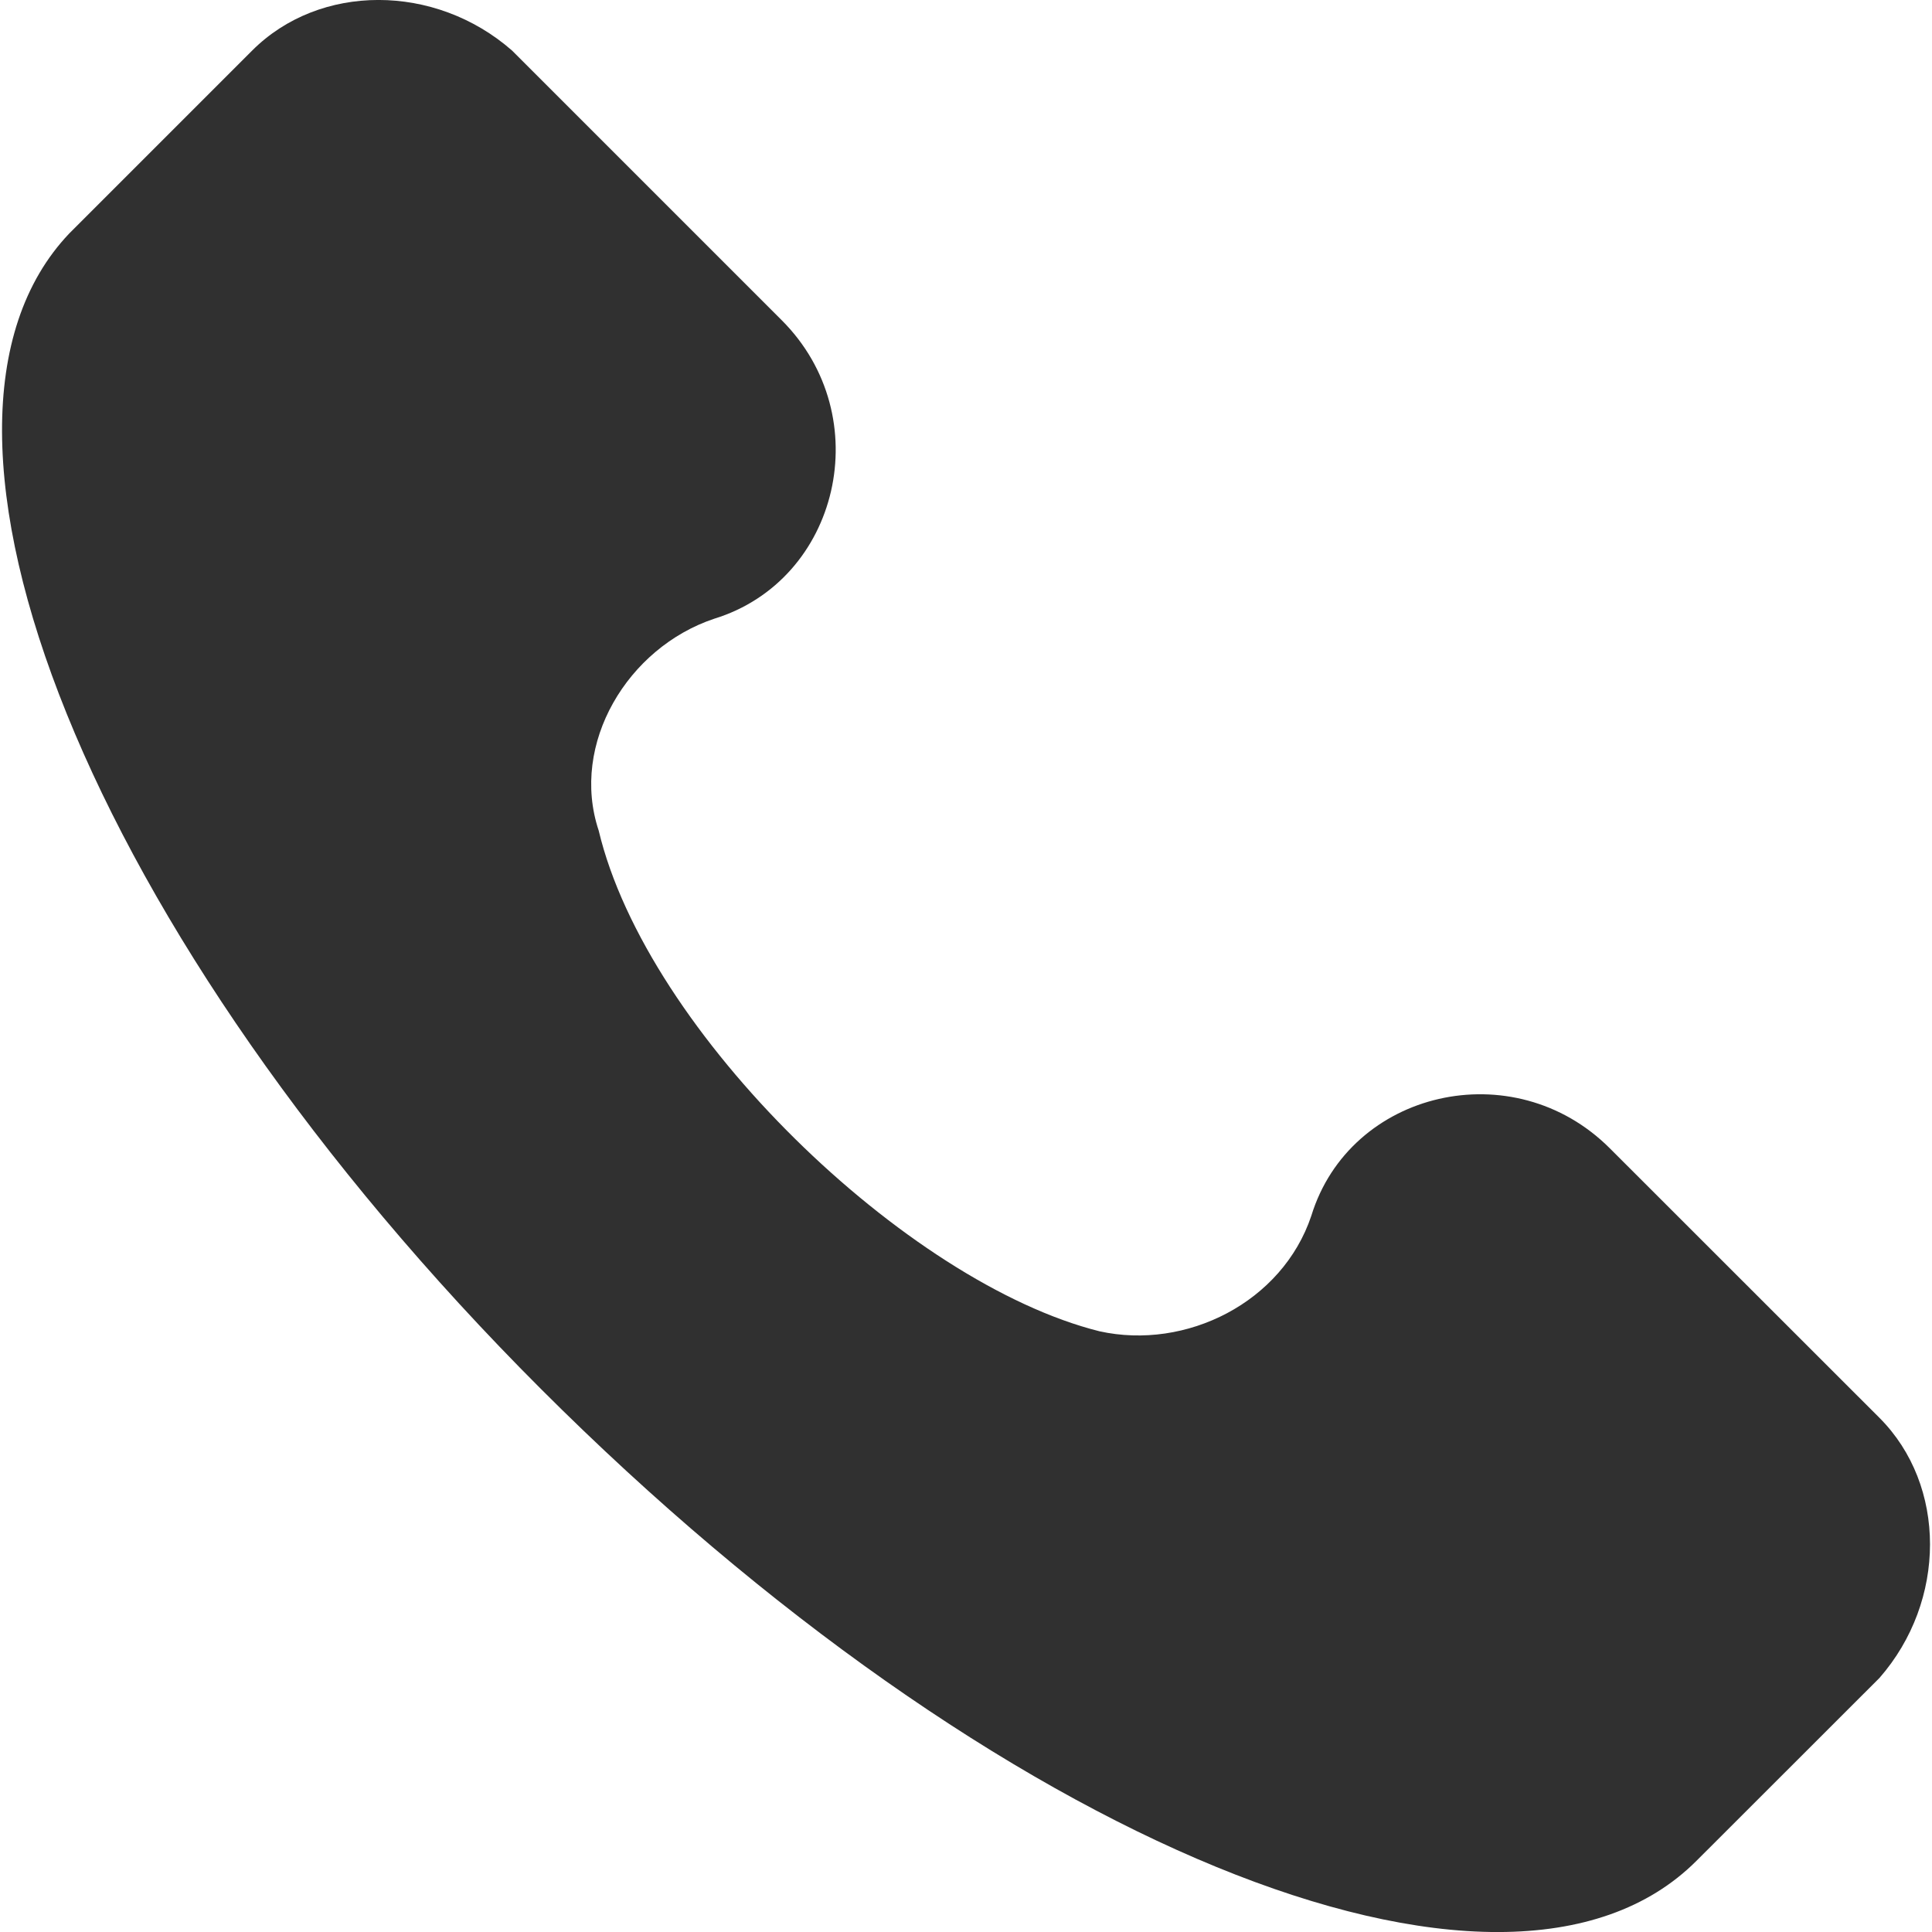
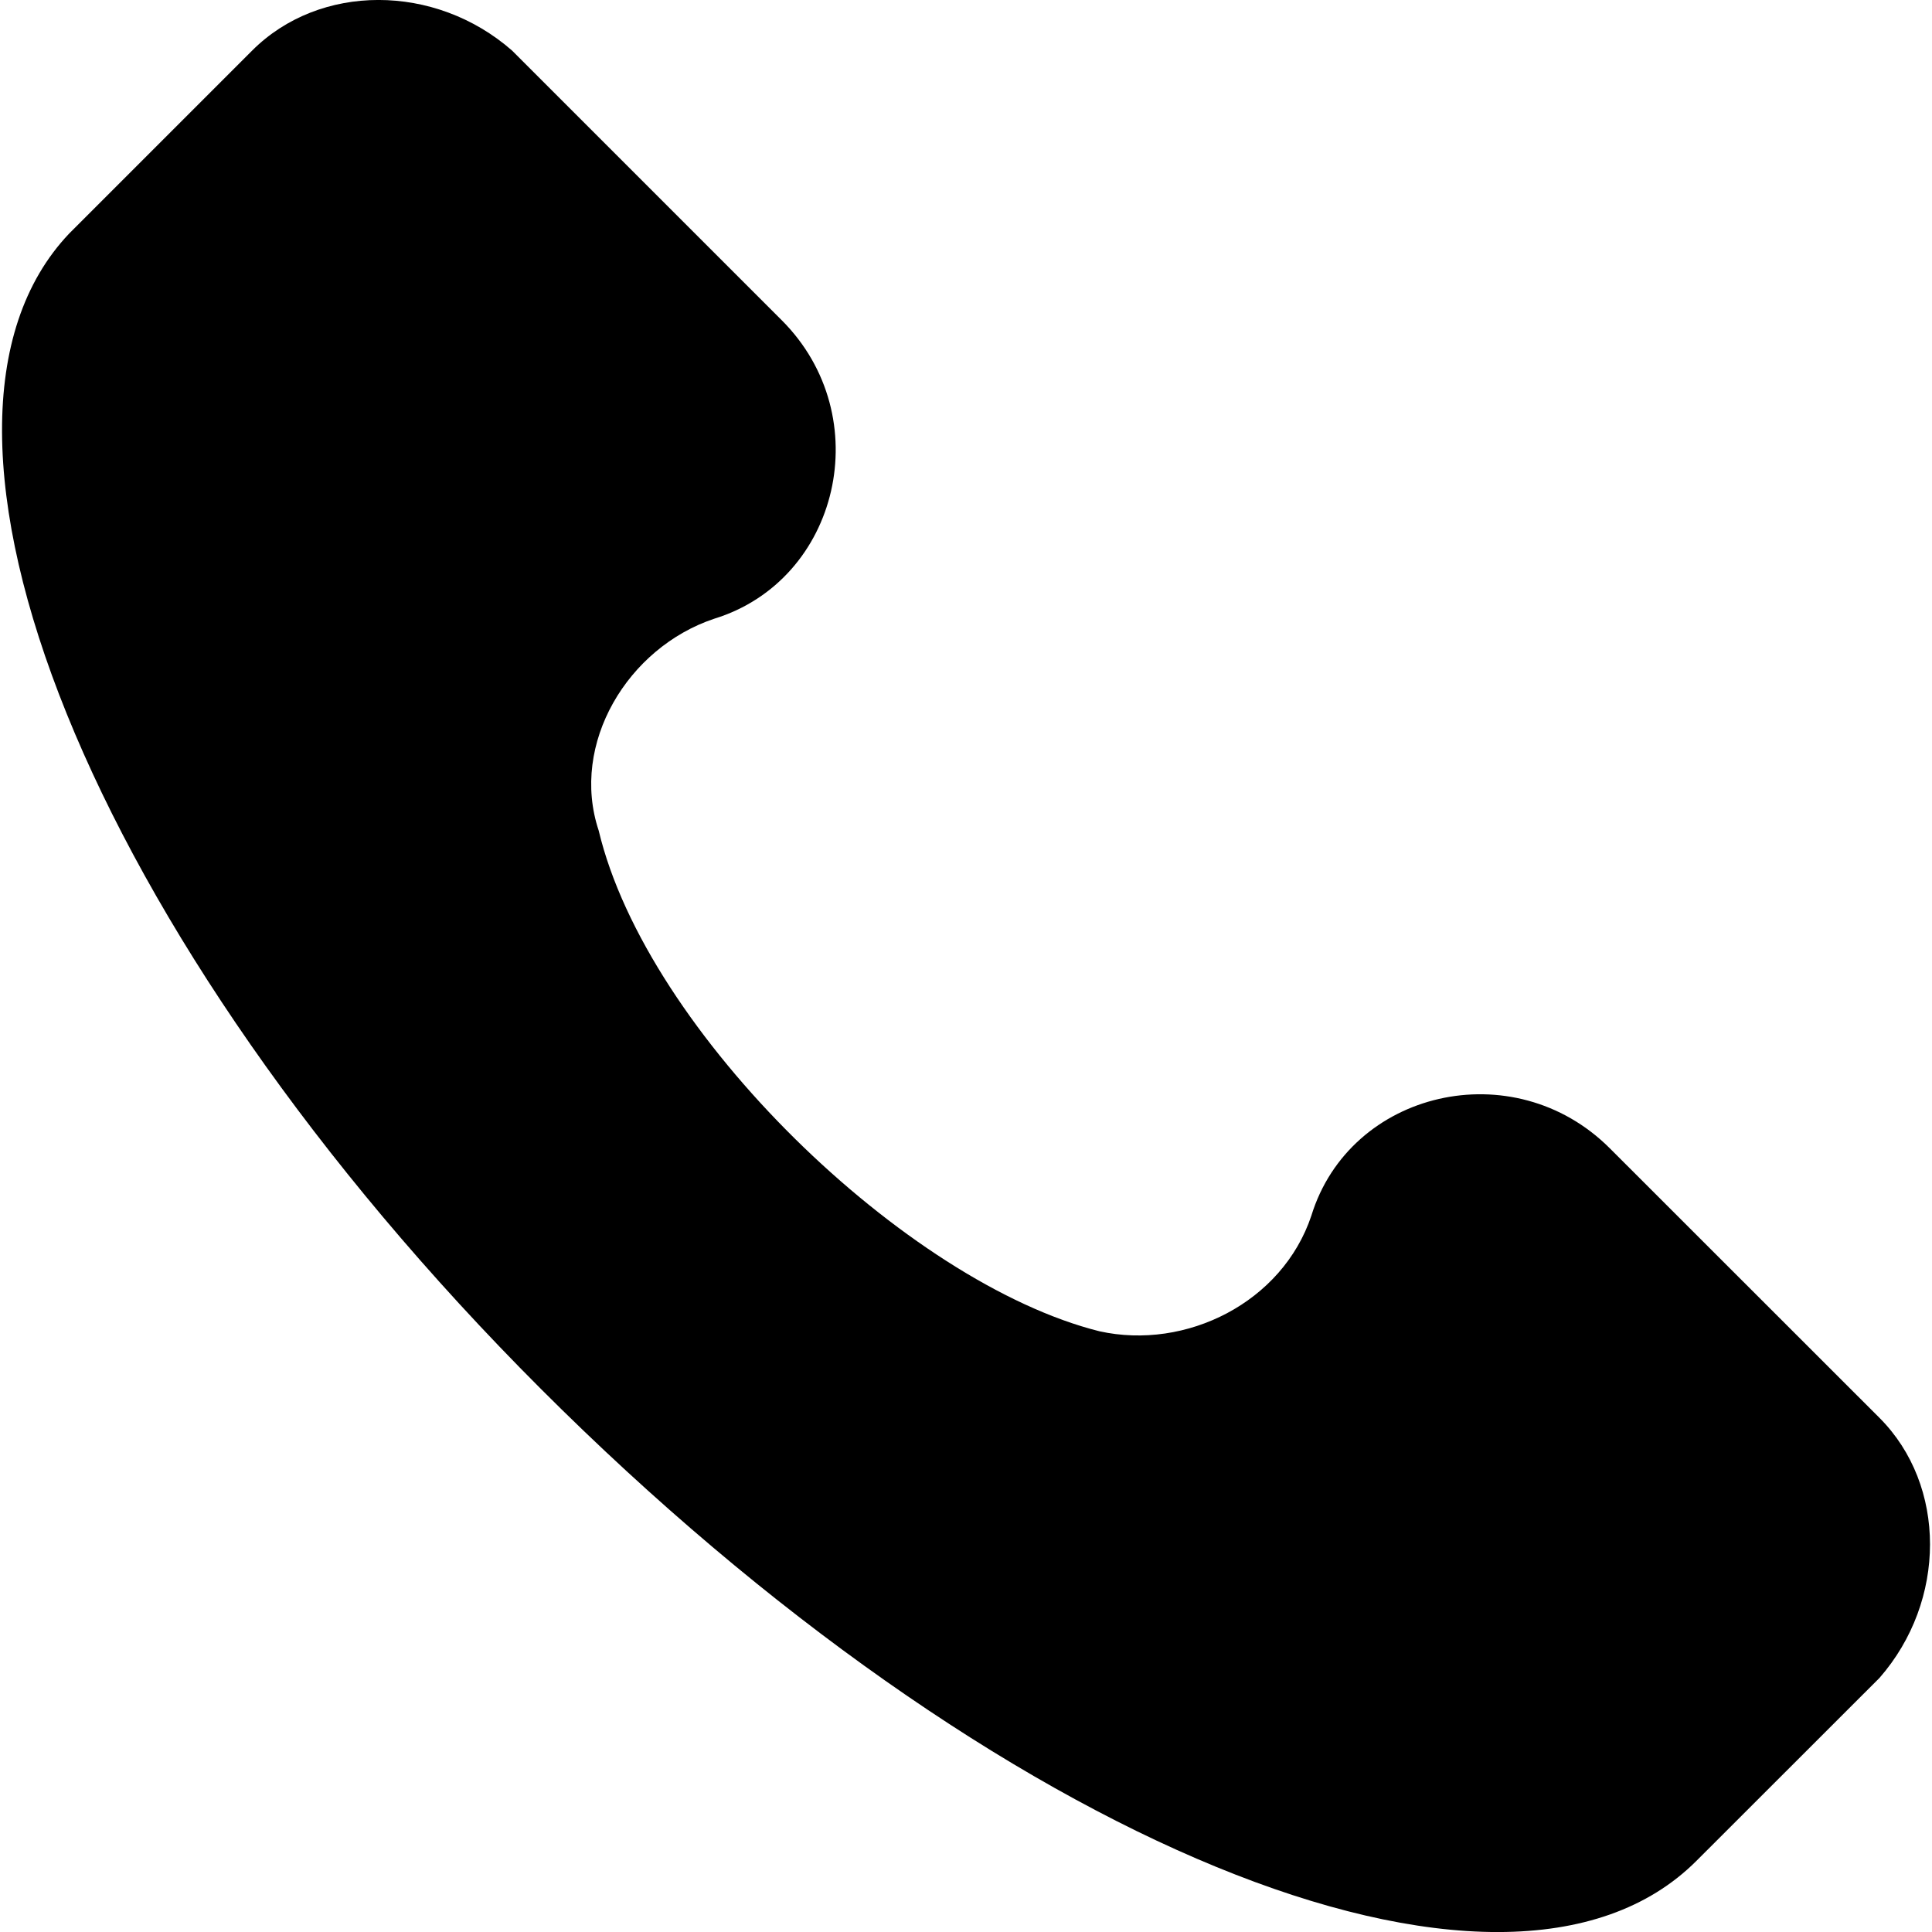
- <svg xmlns="http://www.w3.org/2000/svg" width="16" height="16" viewBox="0 0 16 16" fill="none">
-   <path d="M15.565 11.742L13.332 9.51C12.534 8.712 11.179 9.031 10.86 10.068C10.62 10.786 9.823 11.184 9.105 11.025C7.51 10.626 5.357 8.553 4.958 6.878C4.719 6.16 5.198 5.363 5.915 5.124C6.952 4.805 7.271 3.449 6.474 2.652L4.241 0.419C3.603 -0.14 2.646 -0.14 2.088 0.419L0.573 1.934C-0.943 3.529 0.732 7.755 4.48 11.503C8.228 15.251 12.454 17.006 14.049 15.411L15.565 13.896C16.123 13.258 16.123 12.301 15.565 11.742Z" fill="#303030" />
+ <svg xmlns="http://www.w3.org/2000/svg" width="16" height="16" viewBox="0 0 16 16">
+   <path d="M15.565 11.742L13.332 9.51C12.534 8.712 11.179 9.031 10.86 10.068C10.62 10.786 9.823 11.184 9.105 11.025C7.51 10.626 5.357 8.553 4.958 6.878C4.719 6.16 5.198 5.363 5.915 5.124C6.952 4.805 7.271 3.449 6.474 2.652L4.241 0.419C3.603 -0.14 2.646 -0.14 2.088 0.419L0.573 1.934C-0.943 3.529 0.732 7.755 4.48 11.503C8.228 15.251 12.454 17.006 14.049 15.411L15.565 13.896C16.123 13.258 16.123 12.301 15.565 11.742Z" />
</svg>
